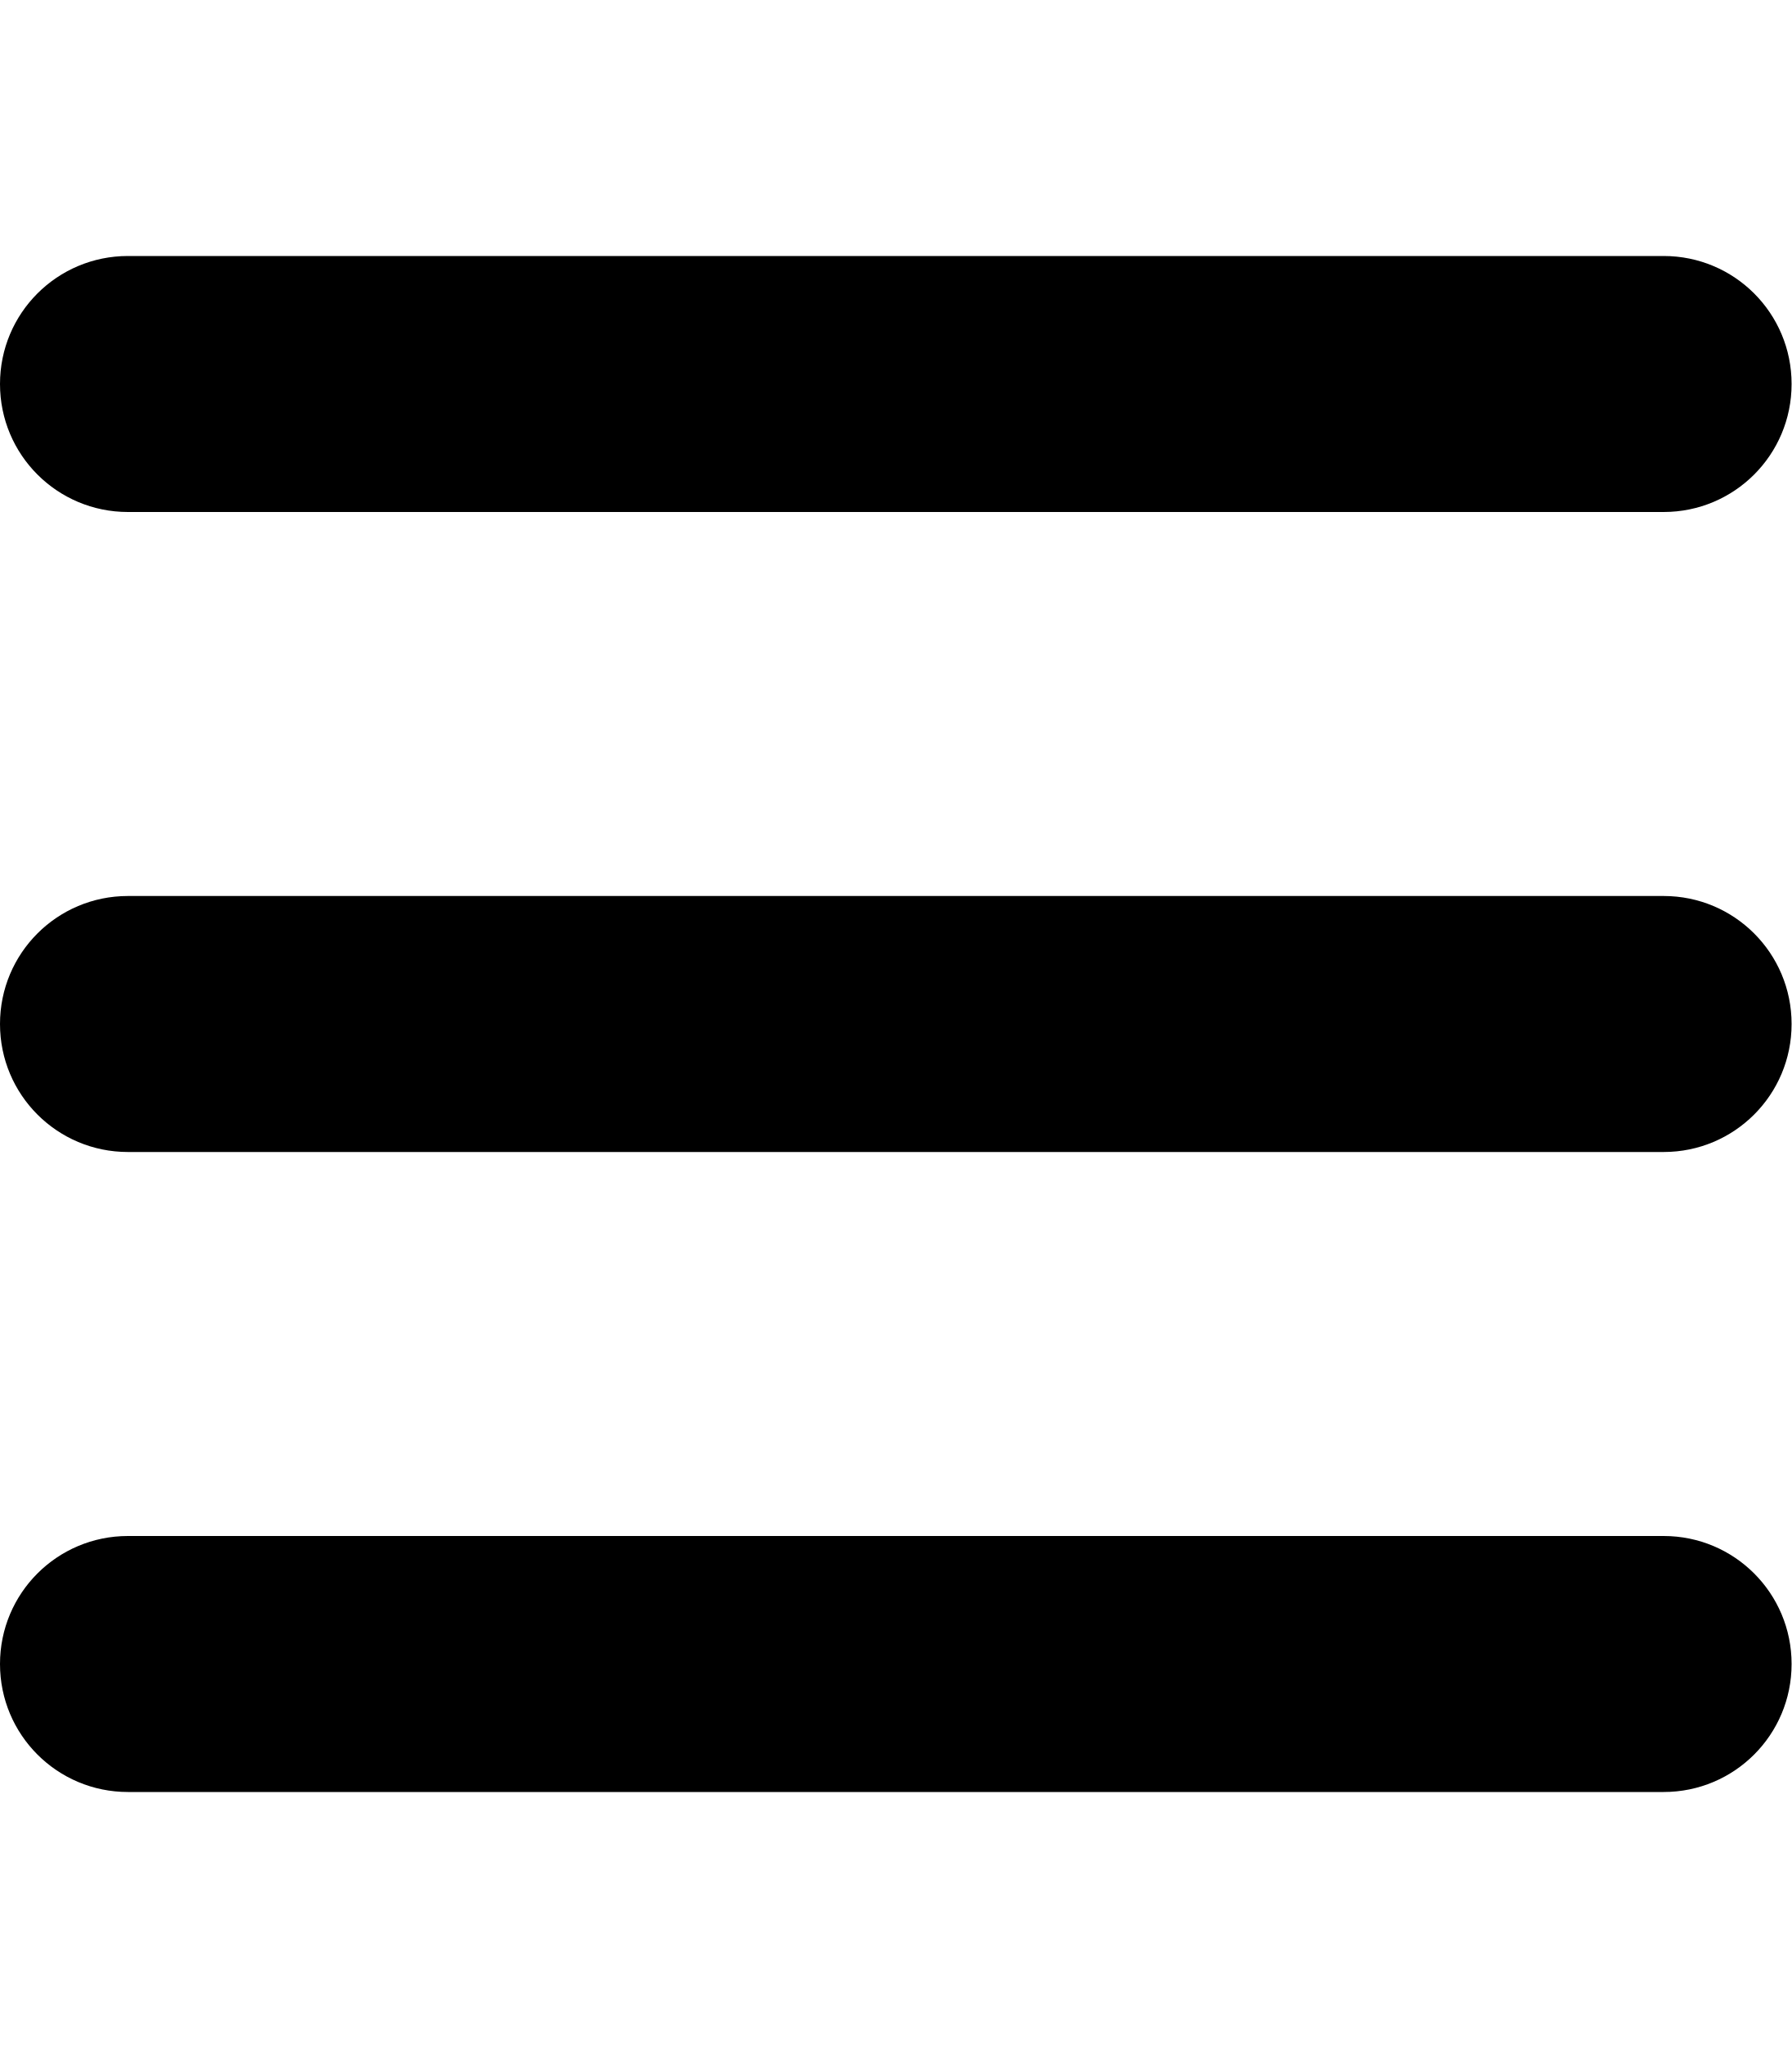
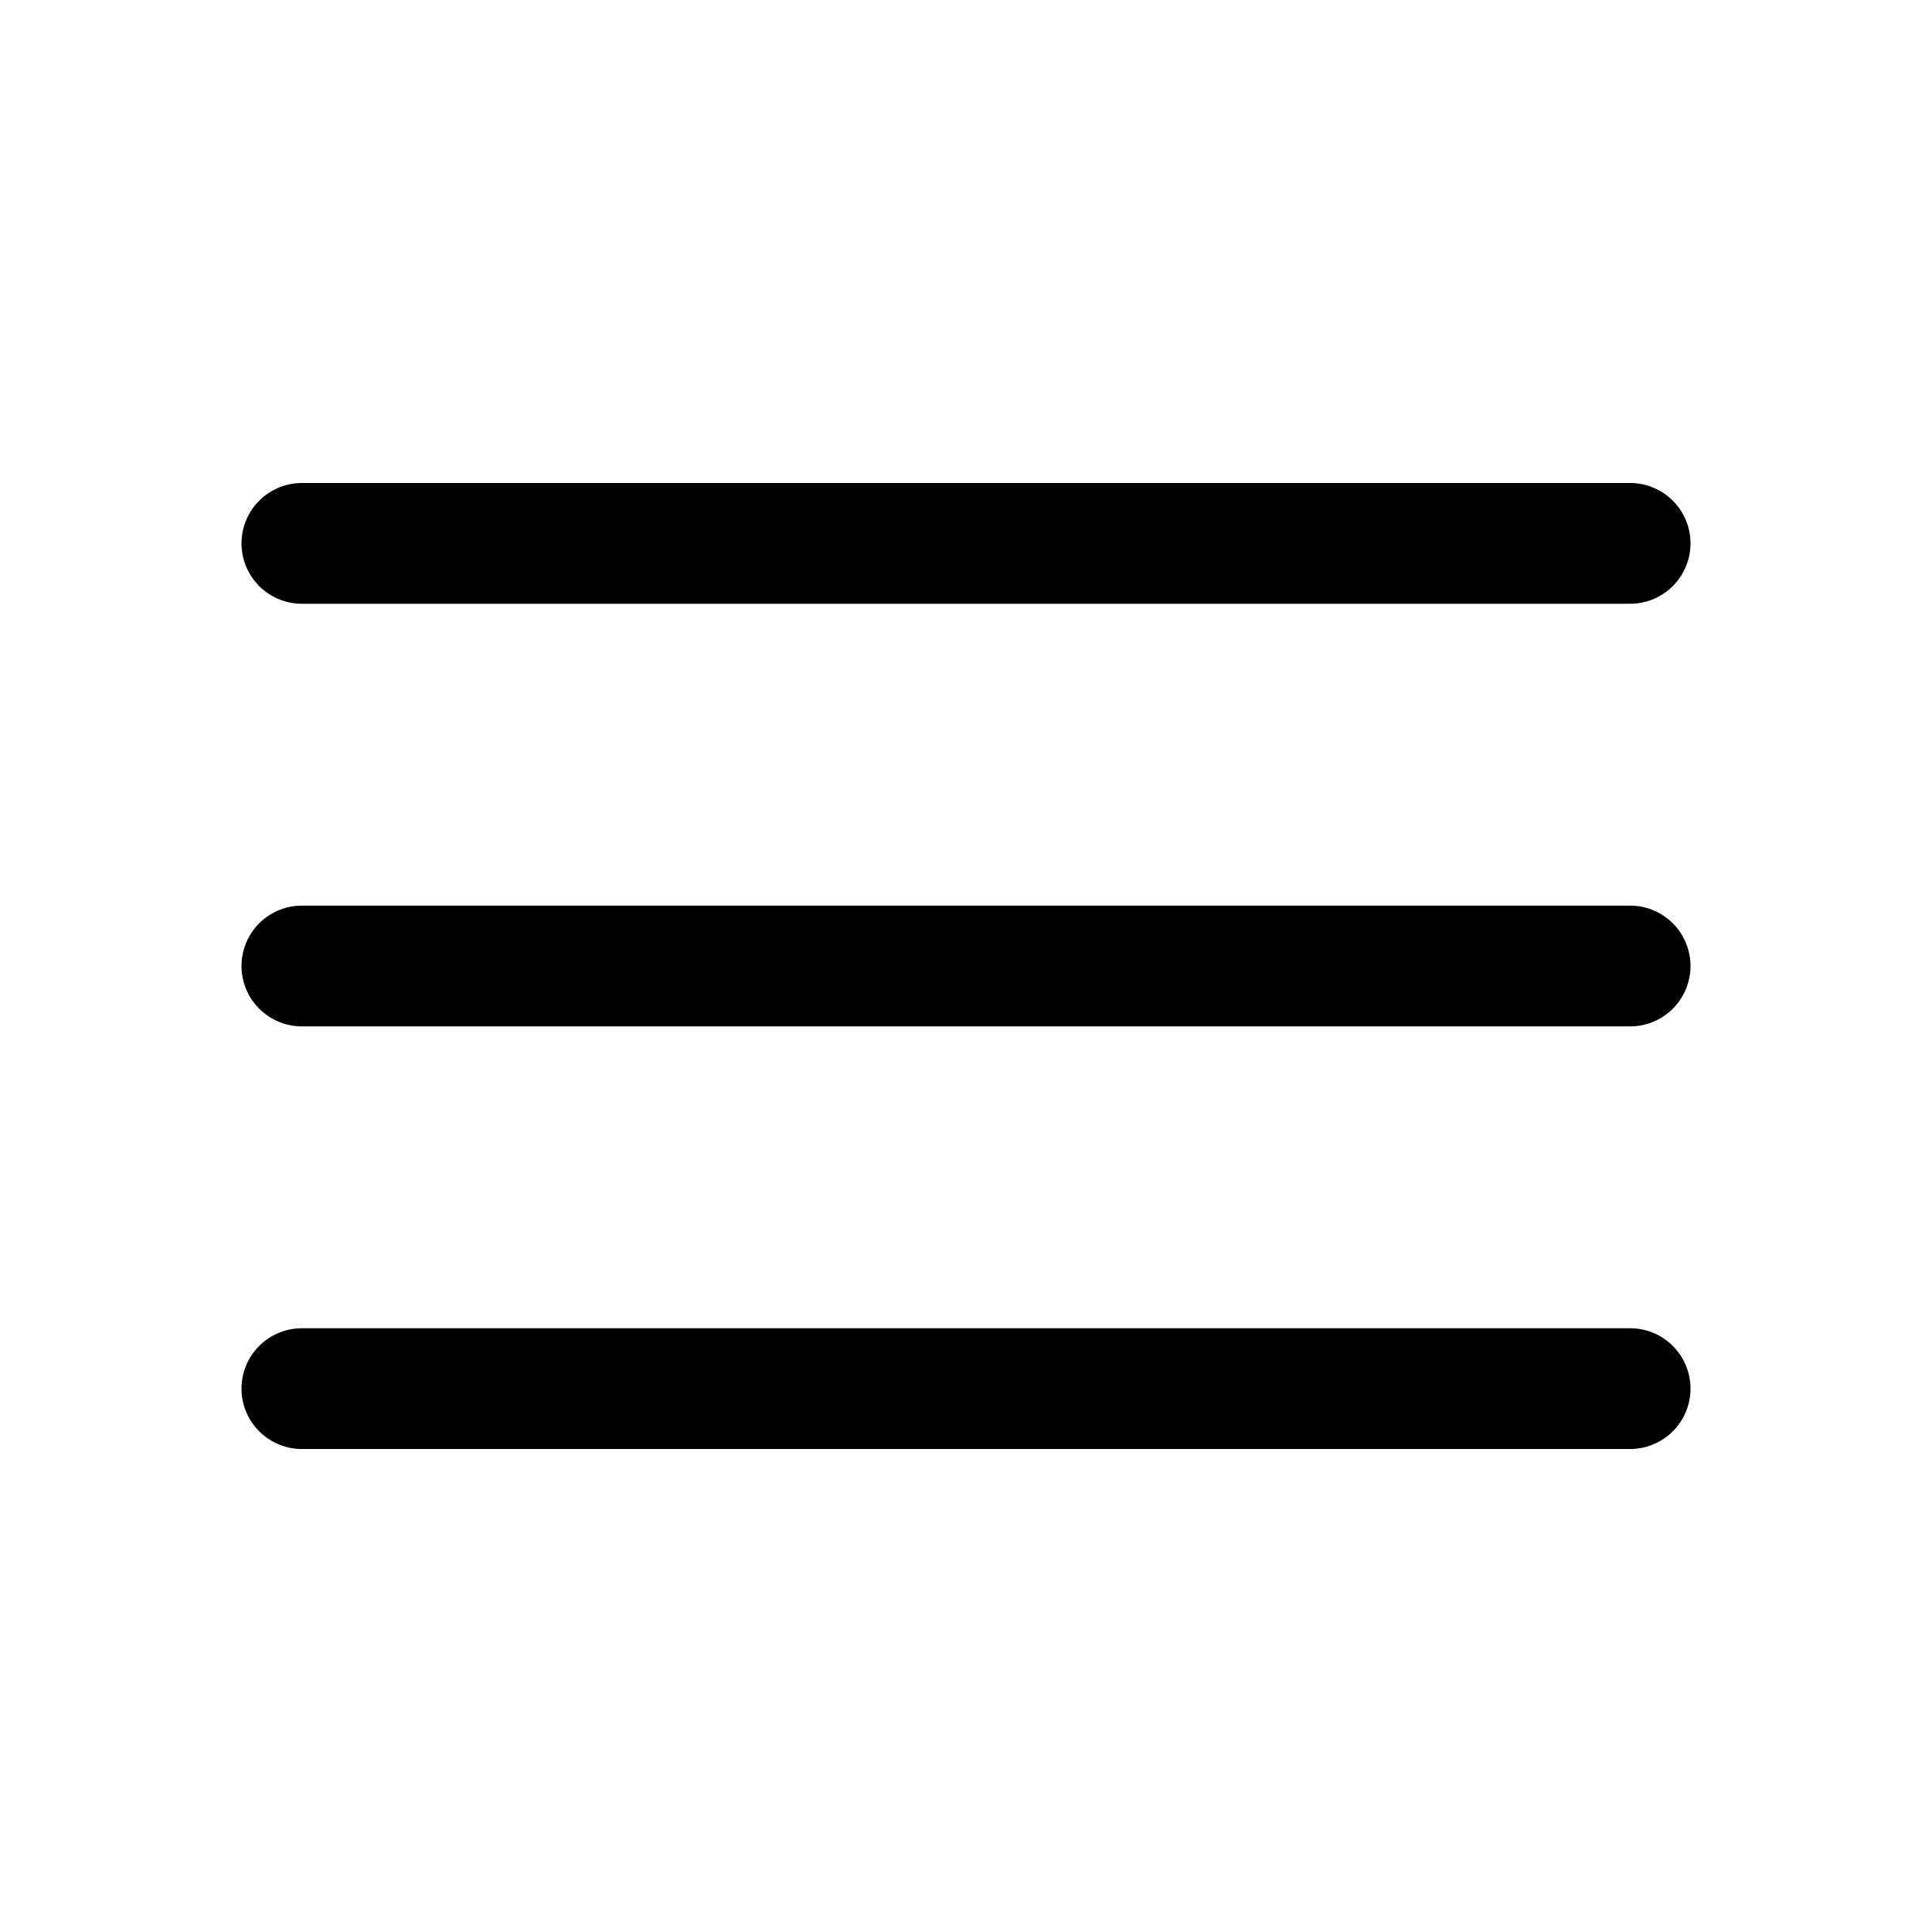
- <svg xmlns="http://www.w3.org/2000/svg" viewBox="0 0 448 512">
-   <path d="M0 96C0 78.3 14.3 64 32 64H416c17.7 0 32 14.3 32 32s-14.3 32-32 32H32C14.3 128 0 113.7 0 96zM0 256c0-17.7 14.3-32 32-32H416c17.7 0 32 14.3 32 32s-14.3 32-32 32H32c-17.7 0-32-14.3-32-32zM448 416c0 17.7-14.3 32-32 32H32c-17.7 0-32-14.3-32-32s14.3-32 32-32H416c17.7 0 32 14.3 32 32z" />
+ <svg xmlns="http://www.w3.org/2000/svg" fill="none" viewBox="0 0 24 24" stroke-width="1.5" stroke="currentColor" class="w-6 h-6">
+   <path stroke-linecap="round" stroke-linejoin="round" d="M3.75 6.75h16.5M3.75 12h16.5m-16.5 5.25h16.5" />
</svg>
